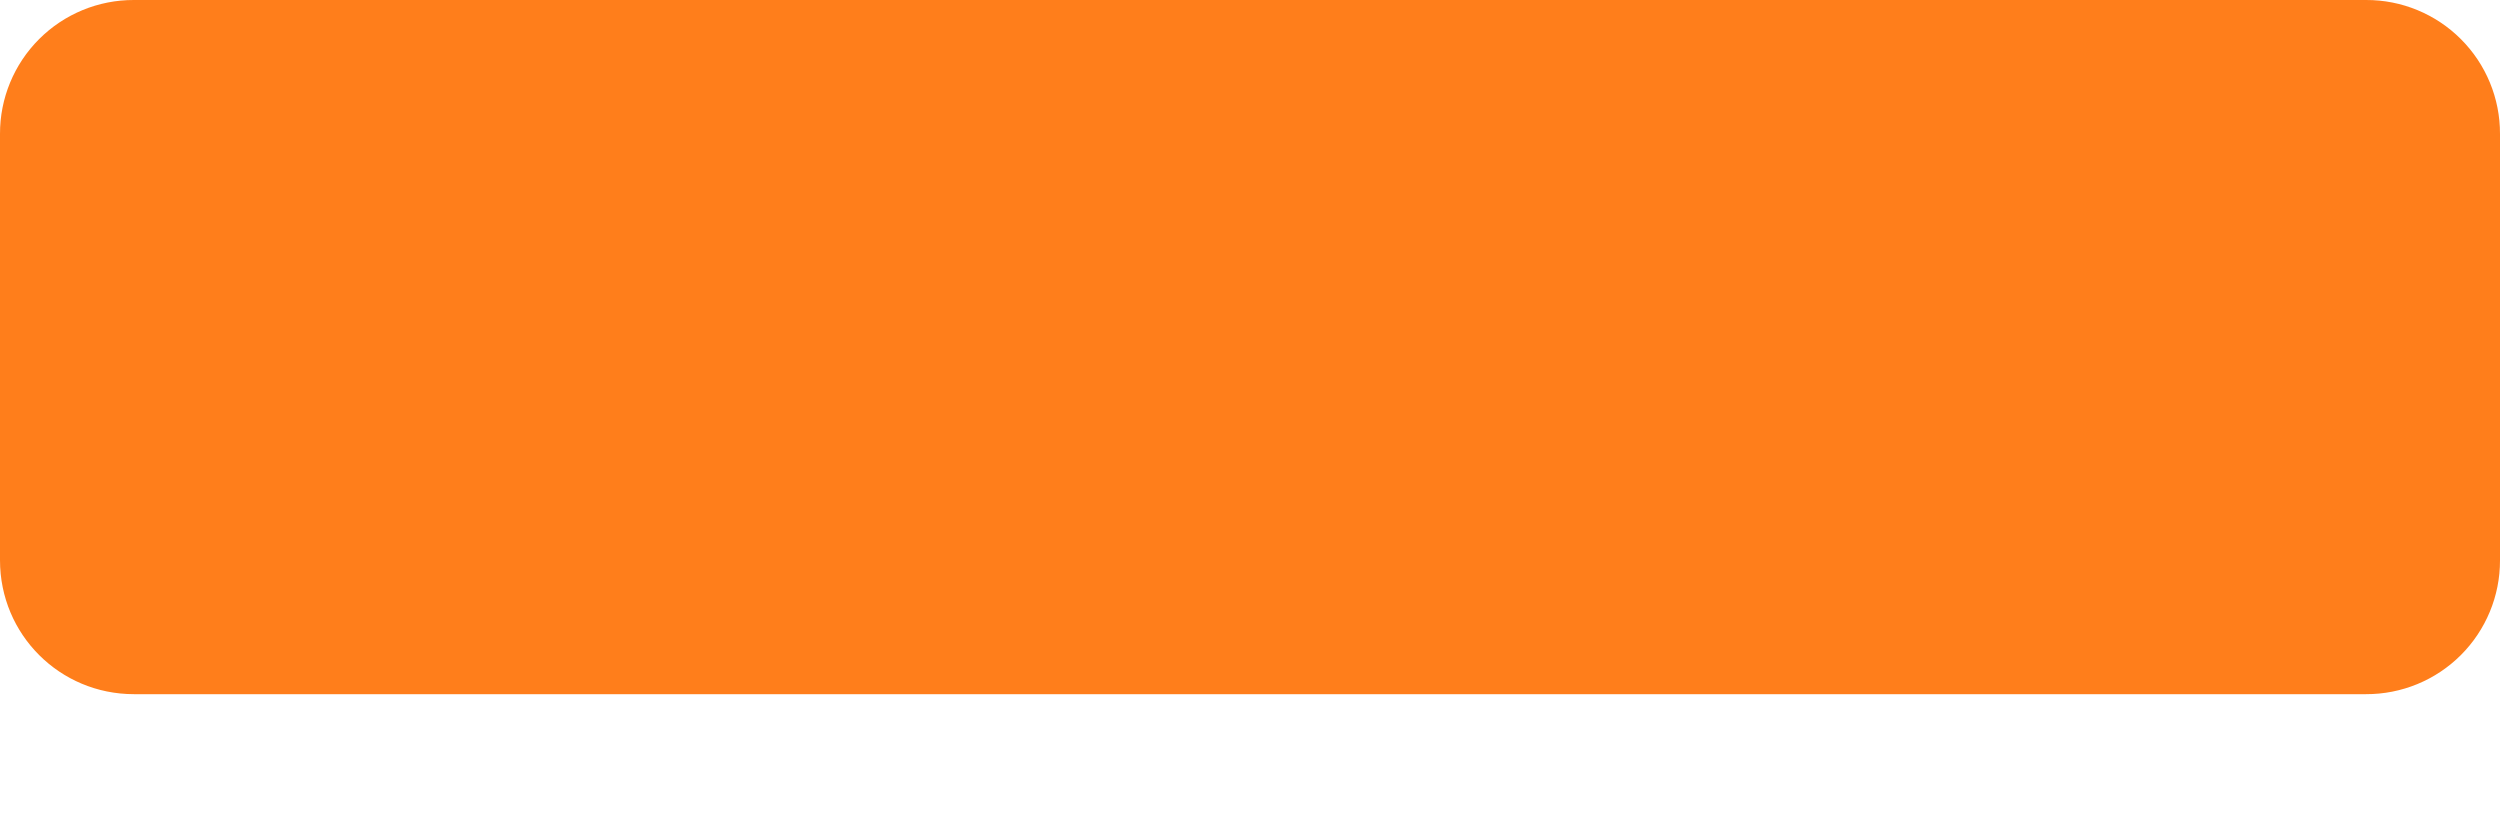
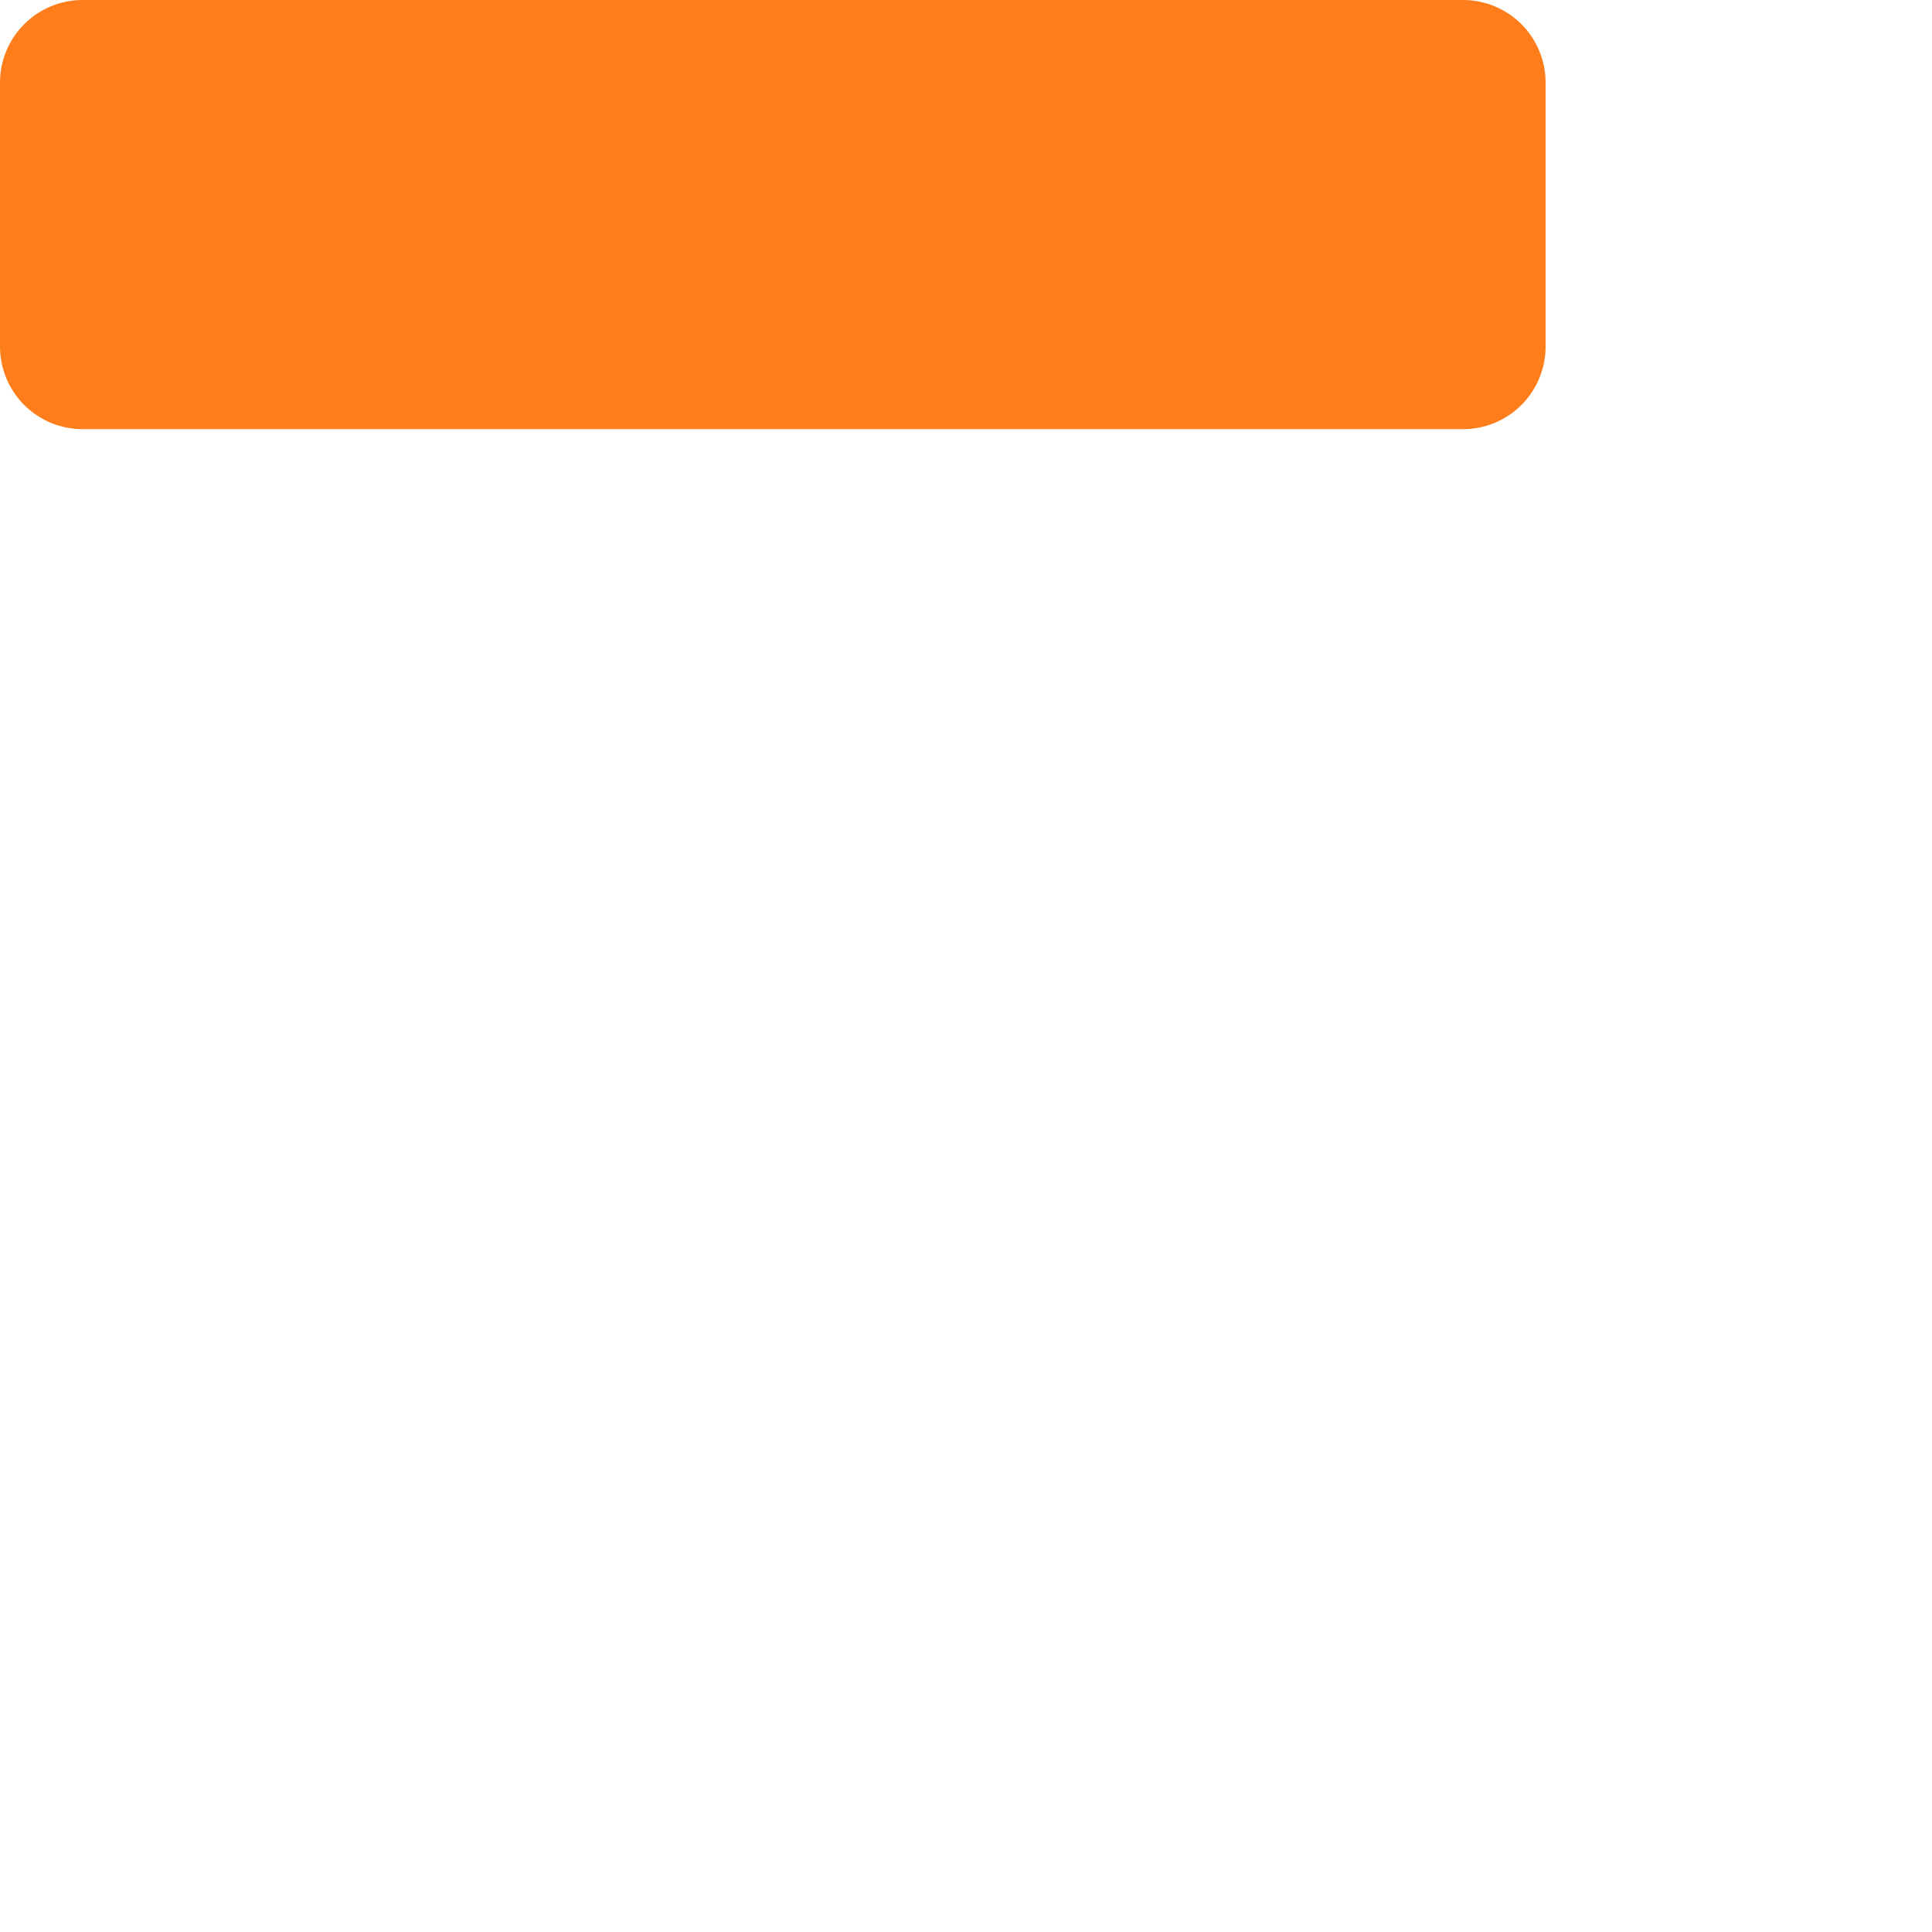
- <svg xmlns="http://www.w3.org/2000/svg" xmlns:xlink="http://www.w3.org/1999/xlink" width="12" height="4">
+ <svg xmlns="http://www.w3.org/2000/svg" xmlns:xlink="http://www.w3.org/1999/xlink" width="15" height="15">
  <defs>
    <path d="M11.357 3.332A.641.641 0 0 0 12 2.69V.643A.641.641 0 0 0 11.357 0H.643A.641.641 0 0 0 0 .643v2.046c0 .357.287.643.643.643h10.714Z" id="a" />
  </defs>
  <use fill="#FF7E1B" fill-rule="nonzero" xlink:href="#a" />
</svg>
